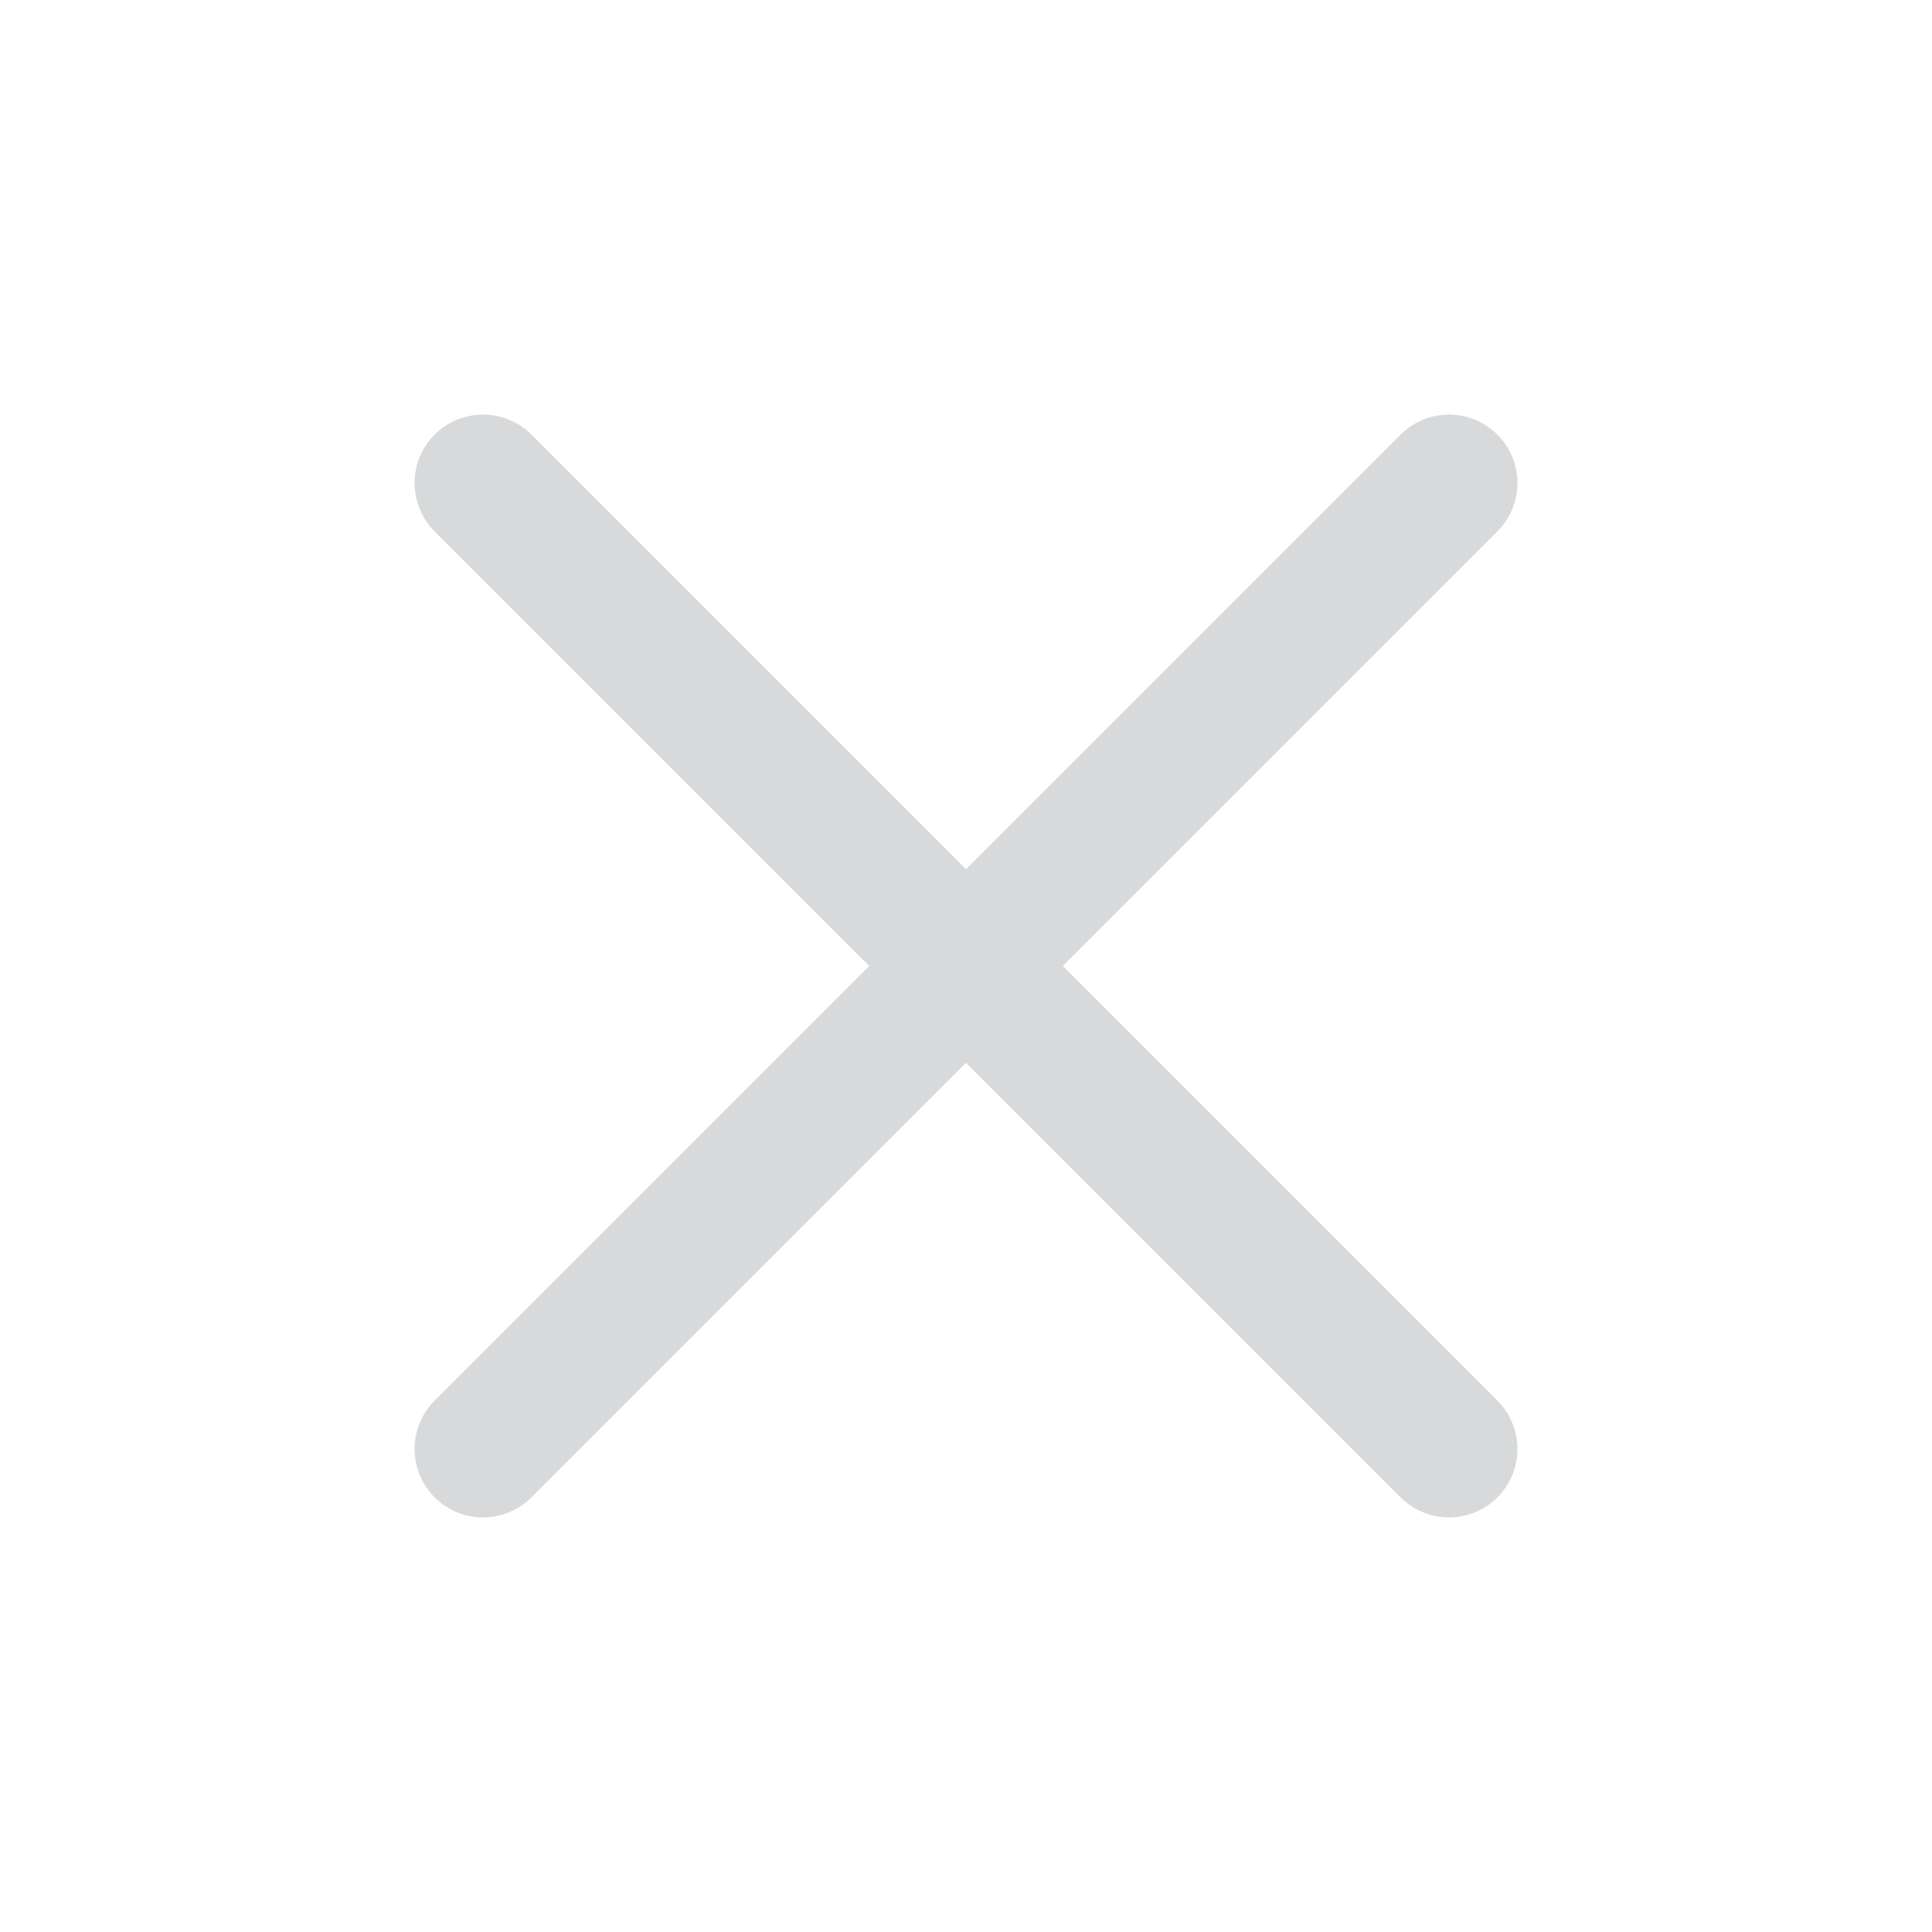
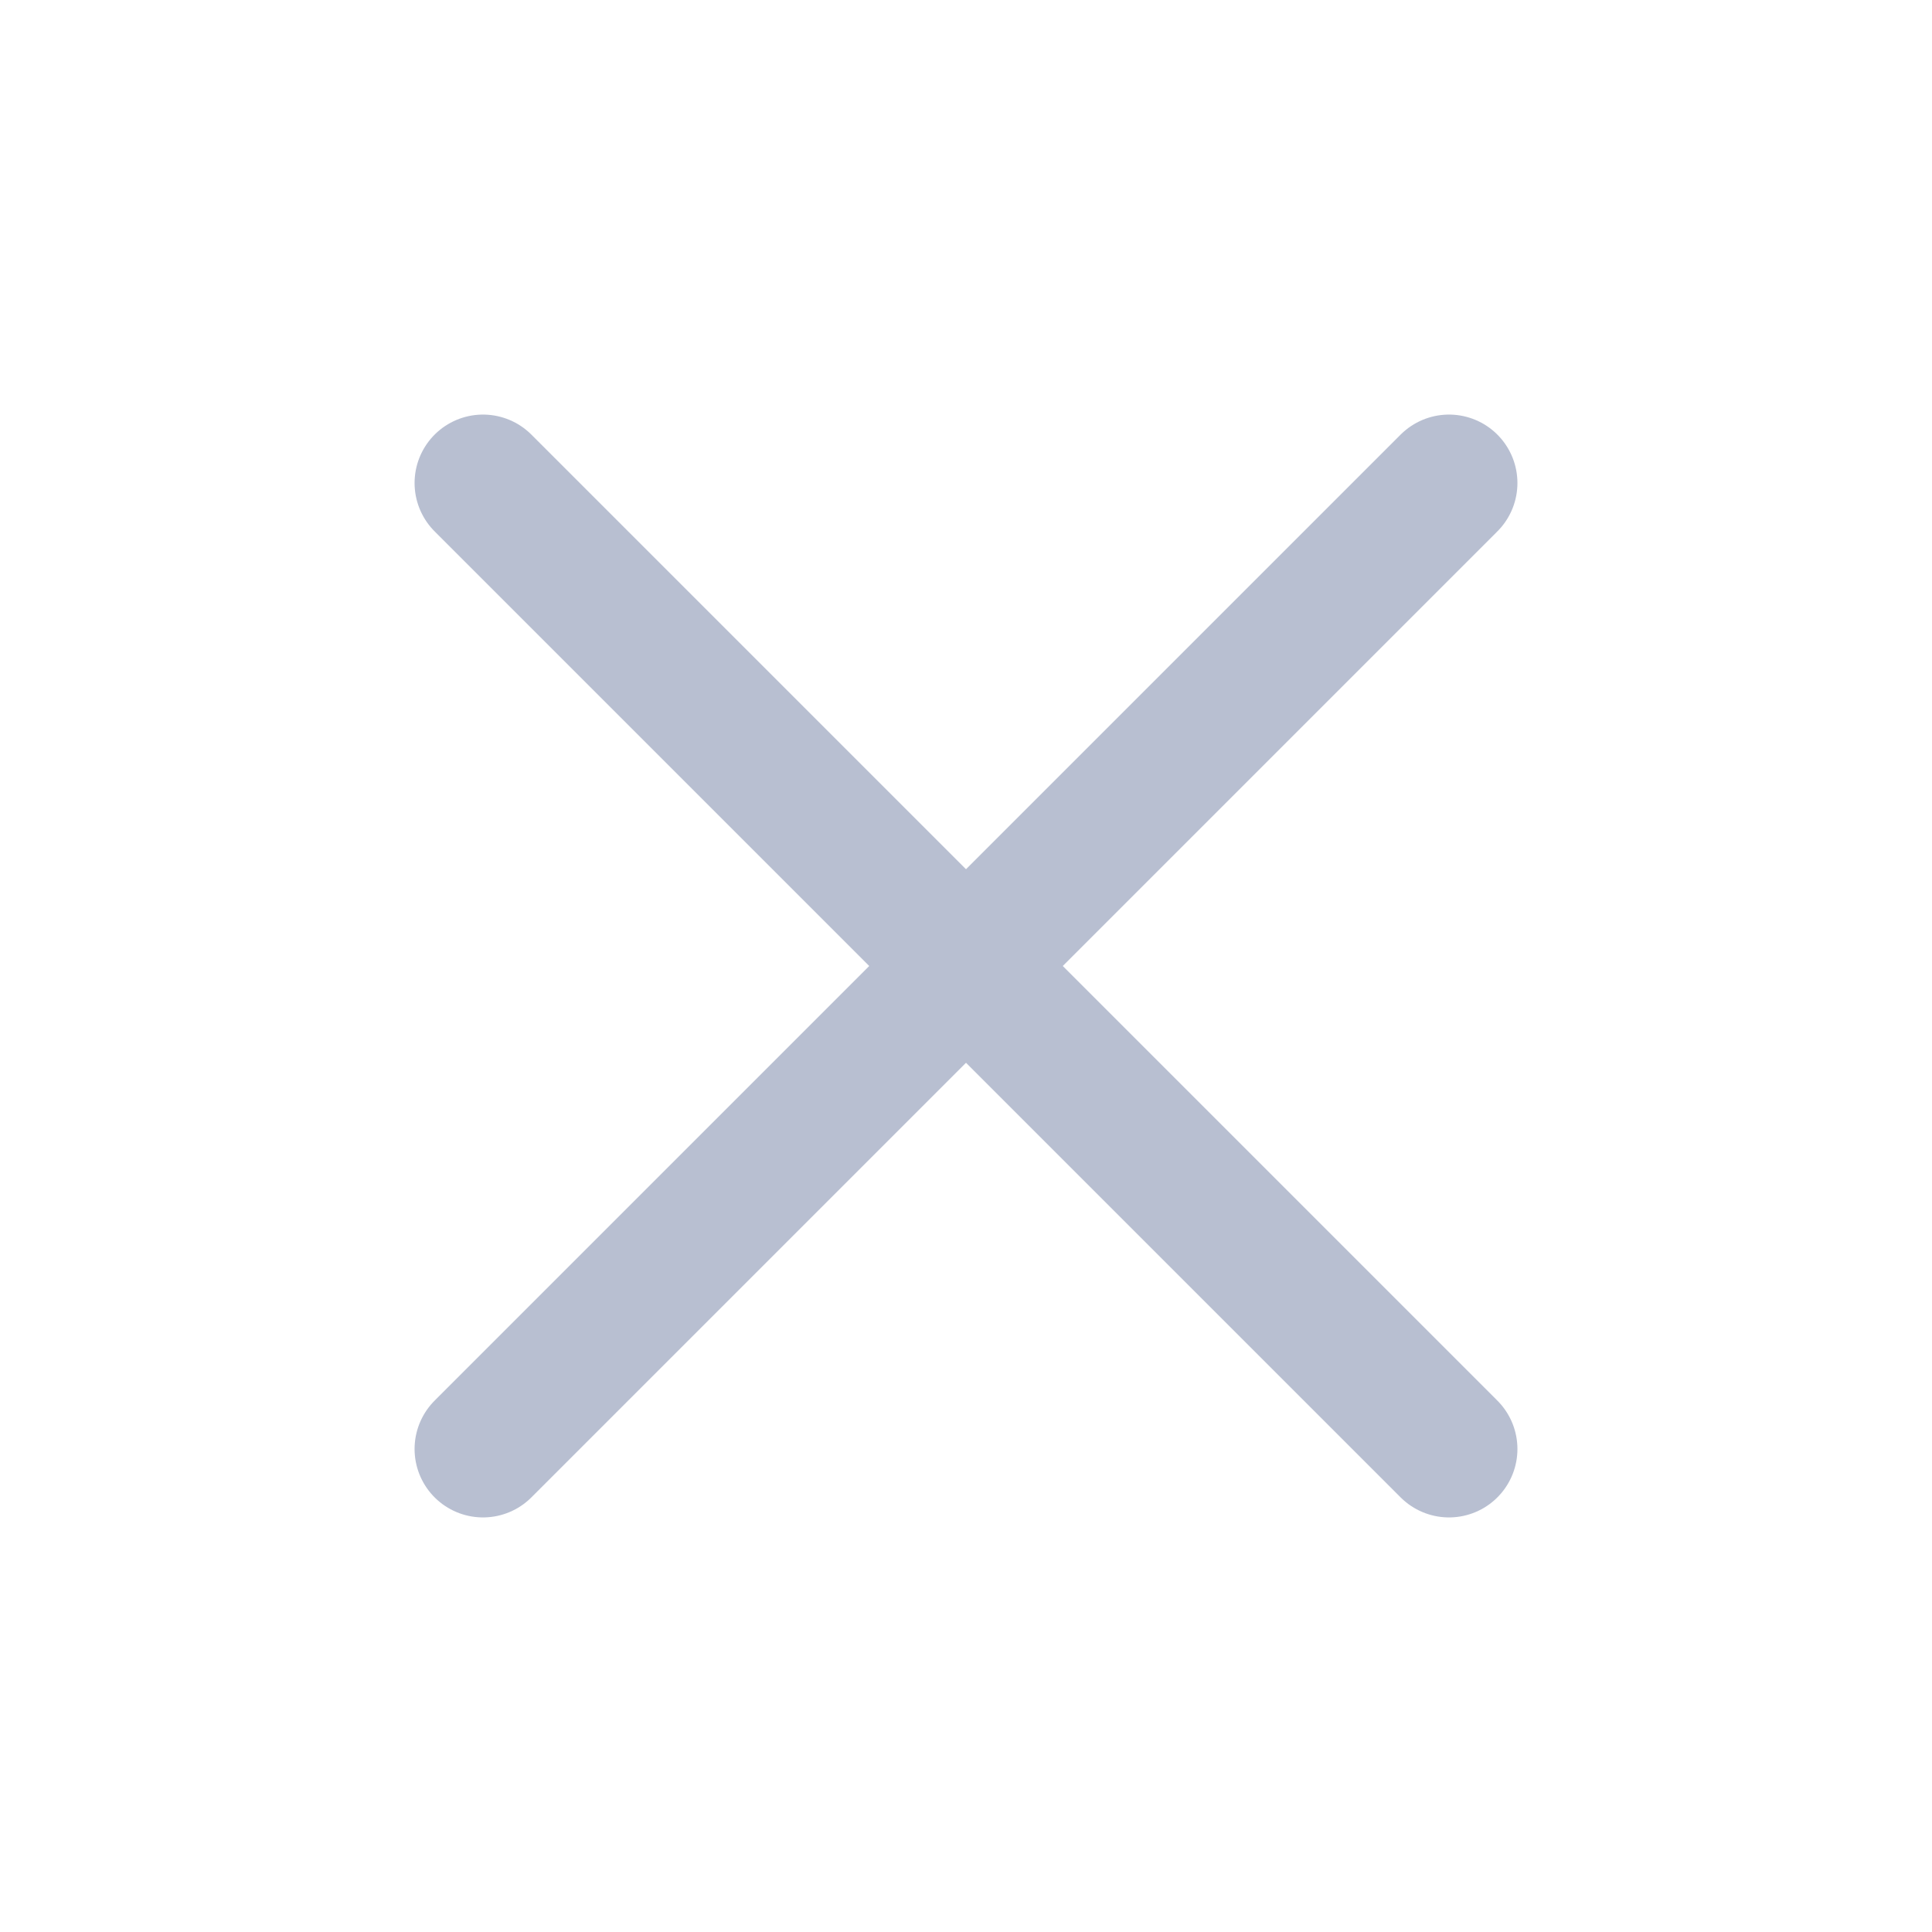
- <svg xmlns="http://www.w3.org/2000/svg" width="64" height="64" viewBox="0 0 24 24" fill="none" stroke="#d8d9da" stroke-width="1.7" stroke-linecap="round" stroke-linejoin="round" class="feather feather-x">
+ <svg xmlns="http://www.w3.org/2000/svg" width="64" height="64" viewBox="0 0 24 24" fill="none" stroke="#b8bfd1" stroke-width="1.7" stroke-linecap="round" stroke-linejoin="round" class="feather feather-x">
  <line x1="18" y1="6" x2="6" y2="18" />
  <line x1="6" y1="6" x2="18" y2="18" />
</svg>
